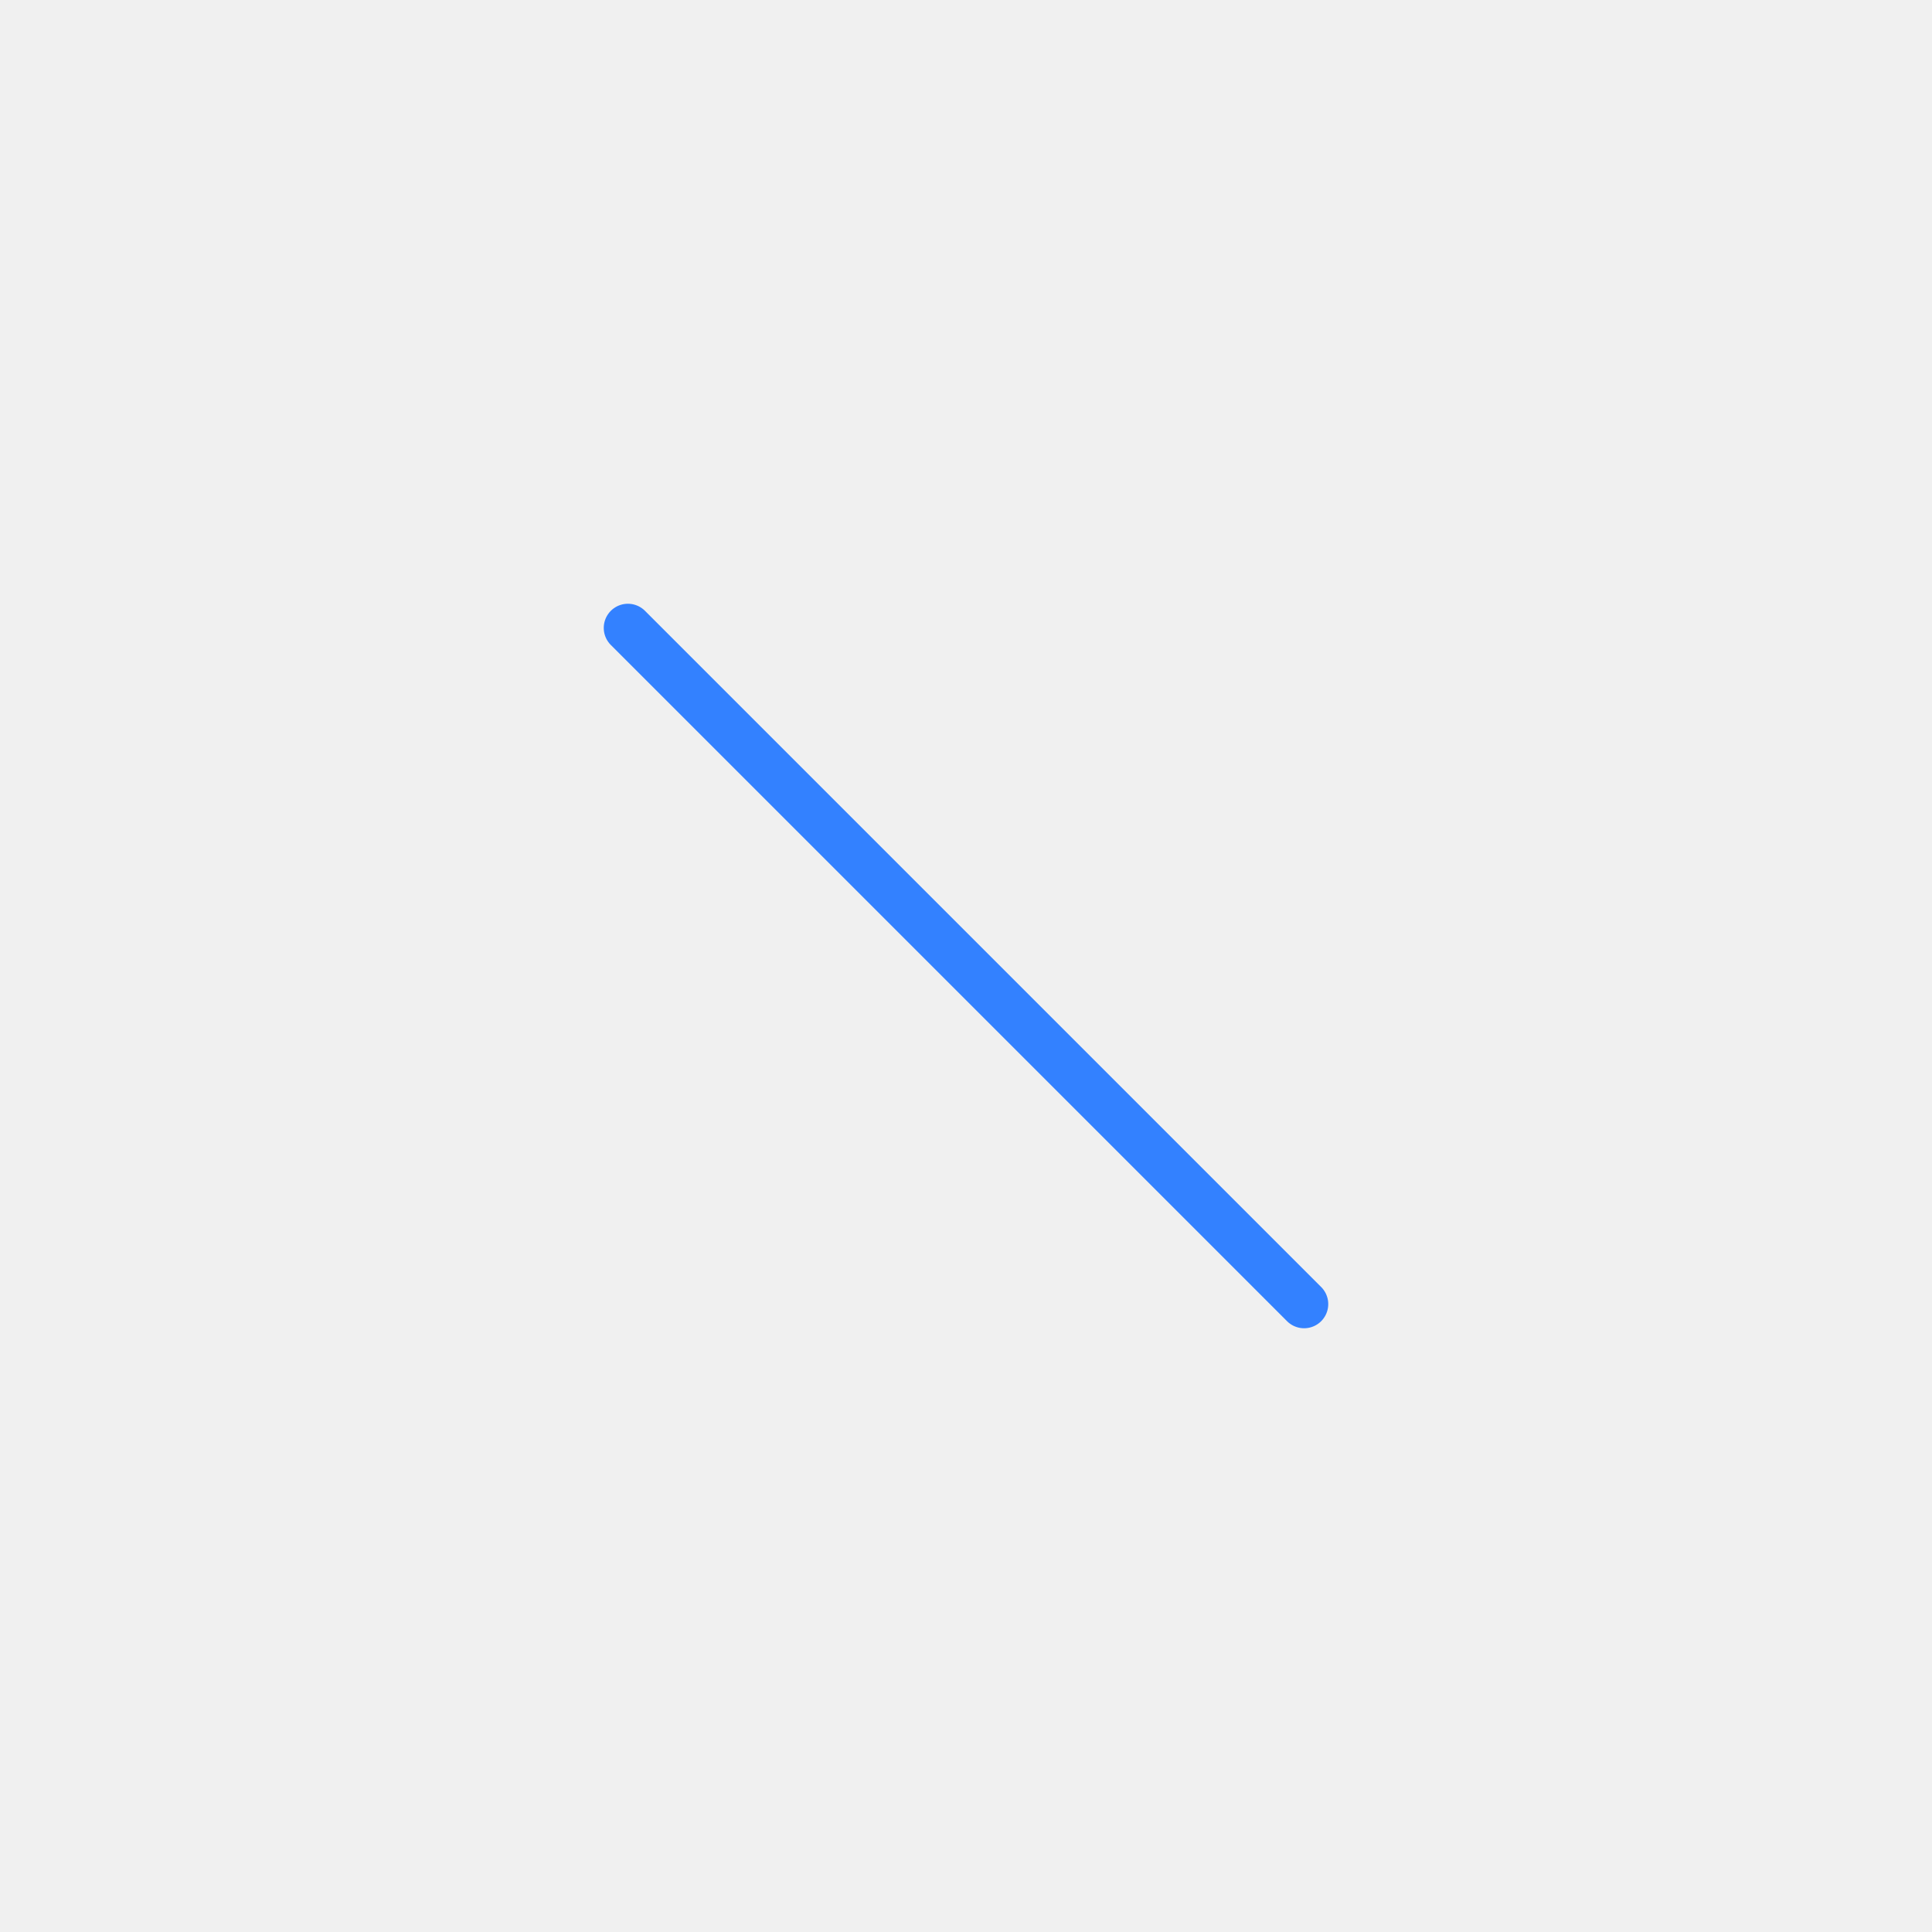
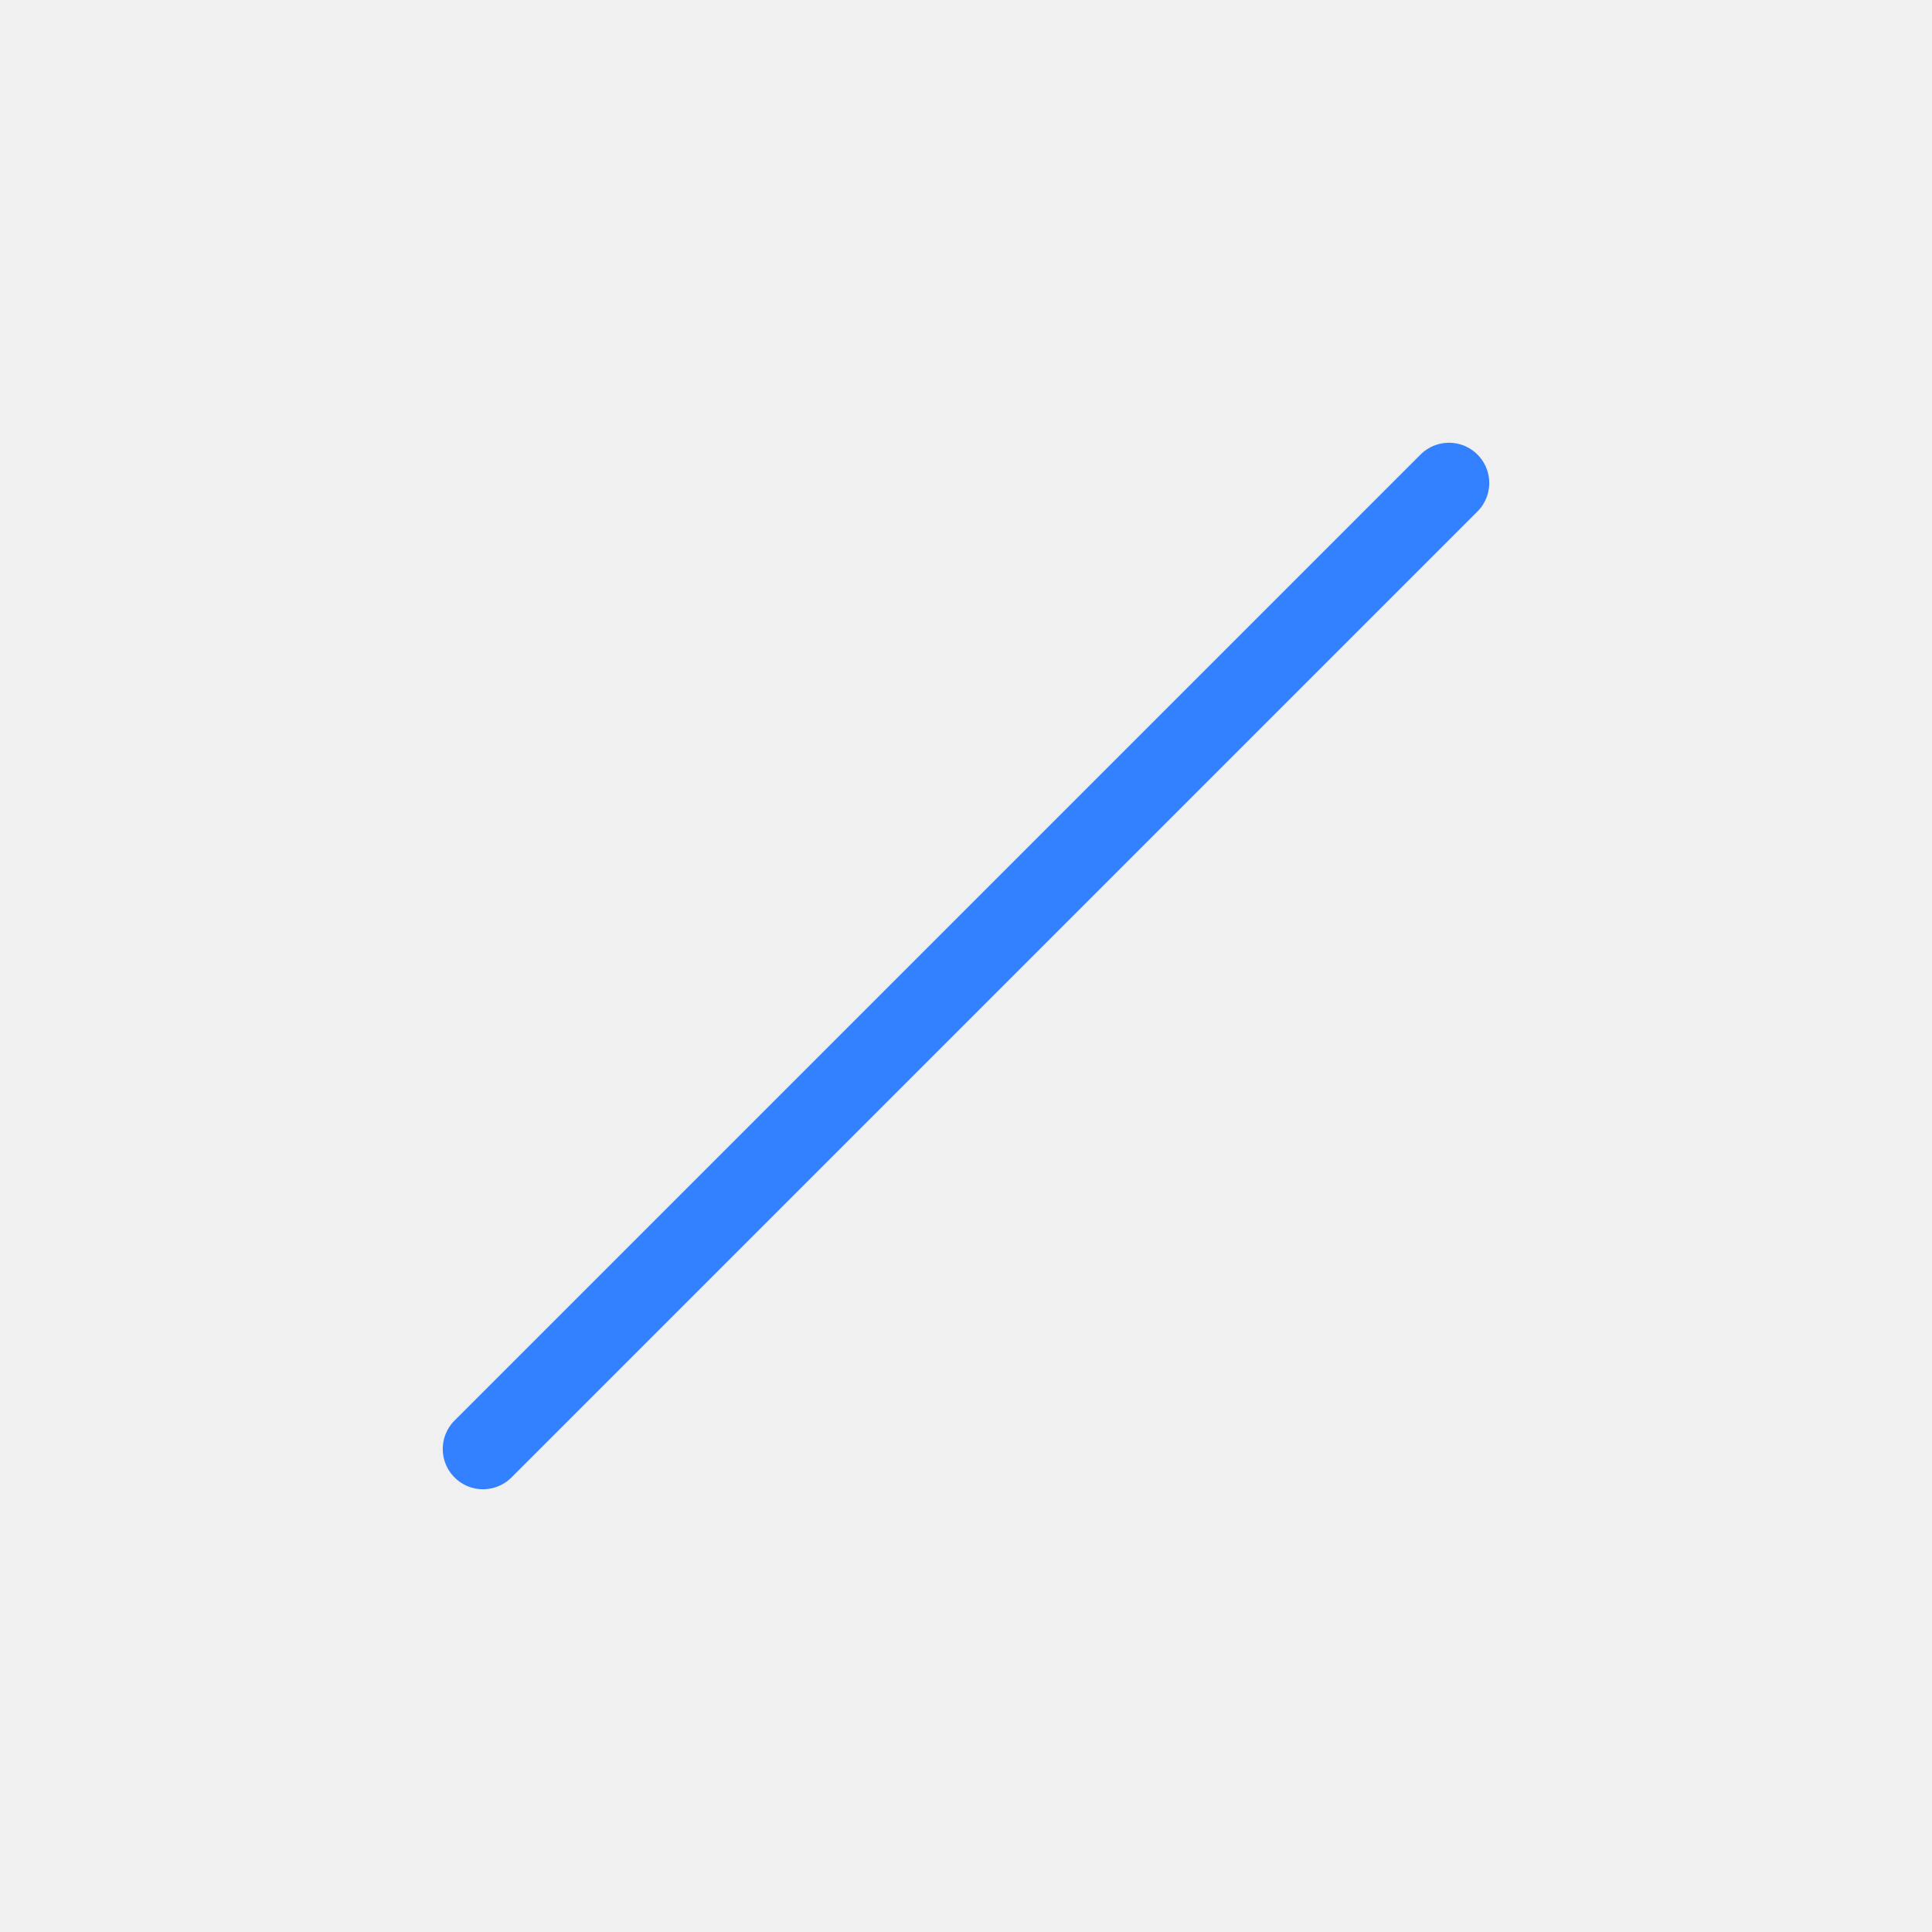
- <svg xmlns="http://www.w3.org/2000/svg" width="40px" height="40px" viewBox="0 0 40 40" version="1.1">
-   <g id="页面-4" stroke="none" stroke-width="1" fill="none" fill-rule="evenodd">
-     <g id="Whiteboard-Guidelines" transform="translate(-224, -295)">
-       <g id="line-pressed" transform="translate(224, 295)">
-         <rect id="矩形备份-47" fill="#FFFFFF" opacity="0.01" x="0" y="0" width="40" height="40" rx="2" />
-         <line x1="13" y1="13" x2="27" y2="27" id="路径-9" stroke="#3381FF" stroke-linecap="round" stroke-linejoin="round" />
+ <svg xmlns="http://www.w3.org/2000/svg" width="24px" height="24px" viewBox="0 0 24 24" version="1.1">
+   <g id="页面-1" stroke="none" stroke-width="1" fill="none" fill-rule="evenodd" stroke-linecap="round" stroke-linejoin="round">
+     <g id="切图" transform="translate(-48, -404)" stroke="#3381FF">
+       <g id="folder备份-2" transform="translate(48, 404)">
+         <line x1="6" y1="18" x2="18" y2="6" id="路径-2" />
      </g>
    </g>
  </g>
</svg>
